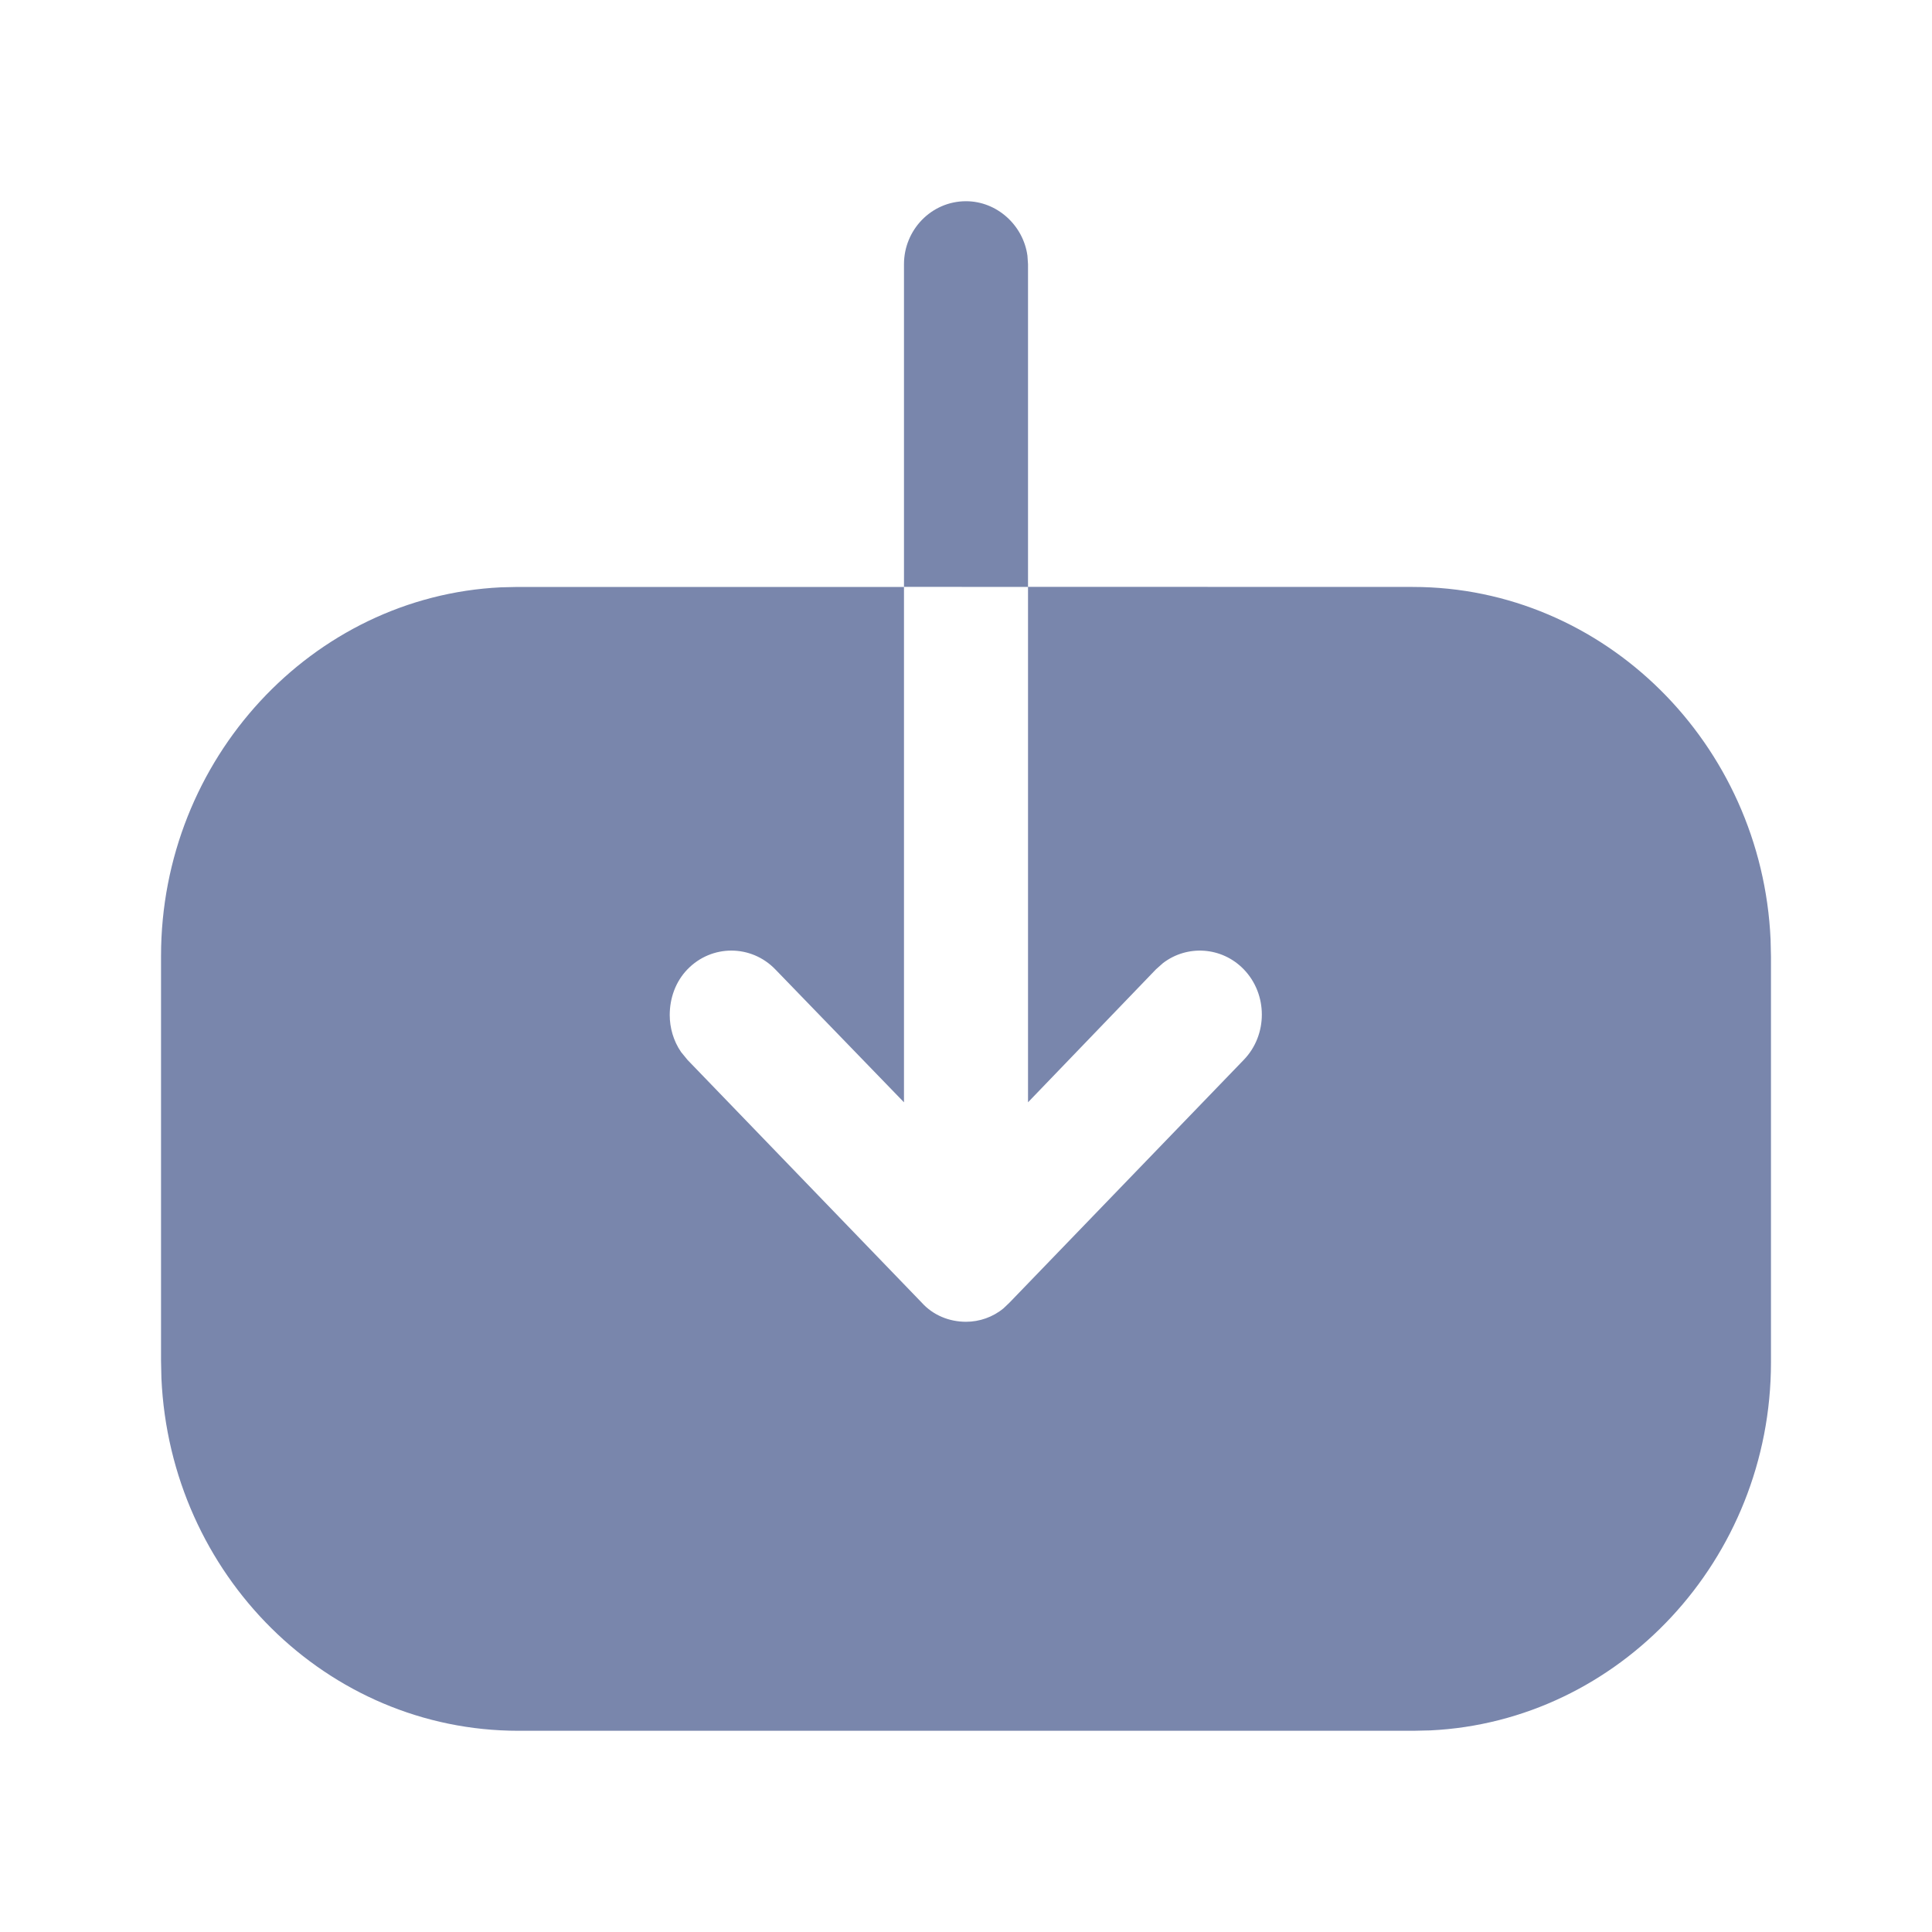
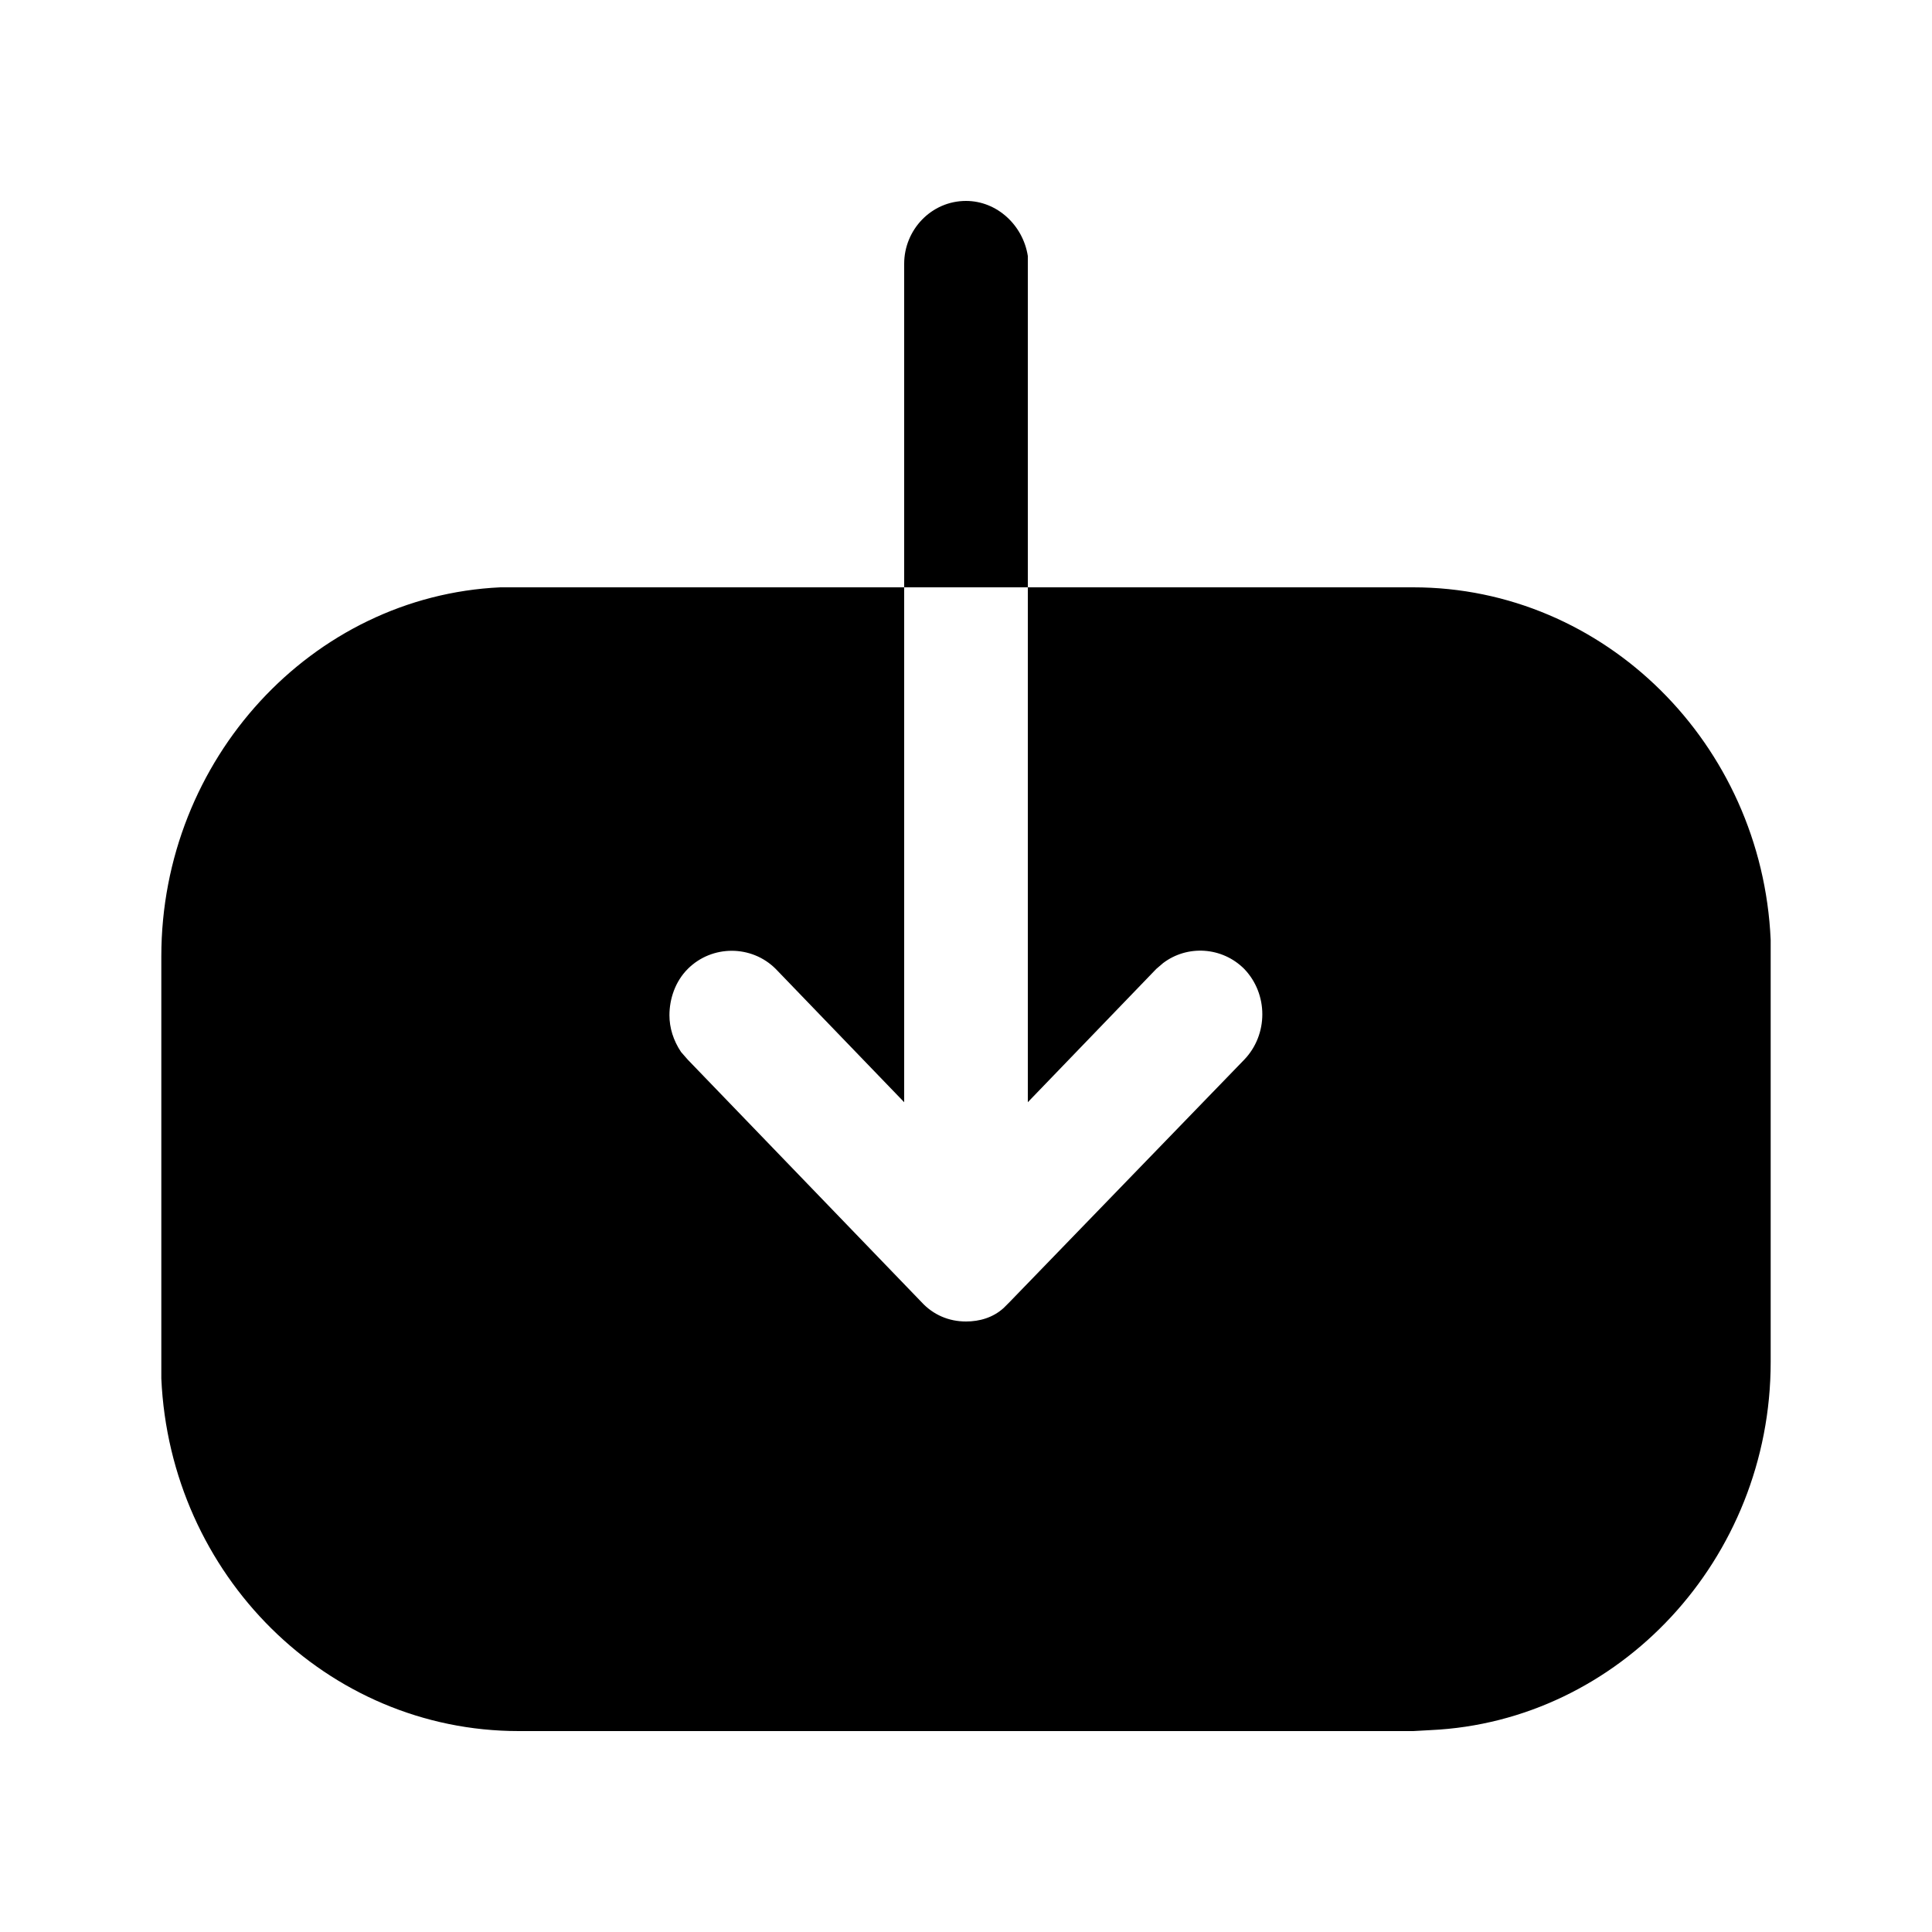
- <svg xmlns="http://www.w3.org/2000/svg" width="20" height="20" viewBox="0 0 20 20" fill="none">
-   <path d="M9.358 6.075V2.735C9.358 2.379 9.642 2.083 10 2.083C10.321 2.083 10.593 2.332 10.636 2.647L10.642 2.735V6.075L14.625 6.076C16.608 6.076 18.238 7.7 18.329 9.725L18.333 9.905V14.104C18.333 16.144 16.761 17.819 14.807 17.913L14.633 17.917H5.367C3.383 17.917 1.762 16.301 1.671 14.268L1.667 14.087L1.667 9.897C1.667 7.857 3.232 6.174 5.185 6.08L5.358 6.076H9.358V11.411L8.025 10.034C7.775 9.776 7.367 9.776 7.117 10.034C6.992 10.163 6.933 10.335 6.933 10.508C6.933 10.638 6.971 10.775 7.05 10.89L7.117 10.972L9.542 13.485C9.658 13.614 9.825 13.683 10 13.683C10.139 13.683 10.278 13.635 10.388 13.544L10.45 13.485L12.875 10.972C13.125 10.714 13.125 10.292 12.875 10.034C12.648 9.8 12.29 9.778 12.039 9.97L11.967 10.034L10.642 11.411V6.076L9.358 6.075Z" fill="#7986AC" />
+ <svg xmlns="http://www.w3.org/2000/svg" width="20" height="20">
+   <g class="layer">
+     <path d="m9.36,6.08l0,-3.35c0,-0.35 0.28,-0.65 0.64,-0.65c0.32,0 0.59,0.25 0.64,0.57l0,0.08l0,3.35l3.99,0c1.98,0 3.61,1.62 3.7,3.65l0,0.18l0,4.19c0,2.04 -1.57,3.72 -3.52,3.81l-0.18,0.01l-9.26,0c-1.99,0 -3.61,-1.62 -3.7,-3.65l0,-0.18l0,-4.19c0,-2.04 1.56,-3.73 3.51,-3.82l0.18,0l4,0l0,5.33l-1.33,-1.38c-0.25,-0.25 -0.66,-0.25 -0.91,0c-0.13,0.13 -0.19,0.31 -0.19,0.48c0,0.13 0.04,0.26 0.12,0.38l0.07,0.08l2.42,2.51c0.12,0.13 0.28,0.2 0.46,0.2c0.14,0 0.28,-0.04 0.39,-0.14l0.06,-0.06l2.43,-2.51c0.25,-0.26 0.25,-0.68 0,-0.94c-0.23,-0.23 -0.59,-0.25 -0.84,-0.06l-0.07,0.06l-1.33,1.38l0,-5.33l-1.28,0z" fill="#000000" id="svg_1" />
+   </g>
</svg>
